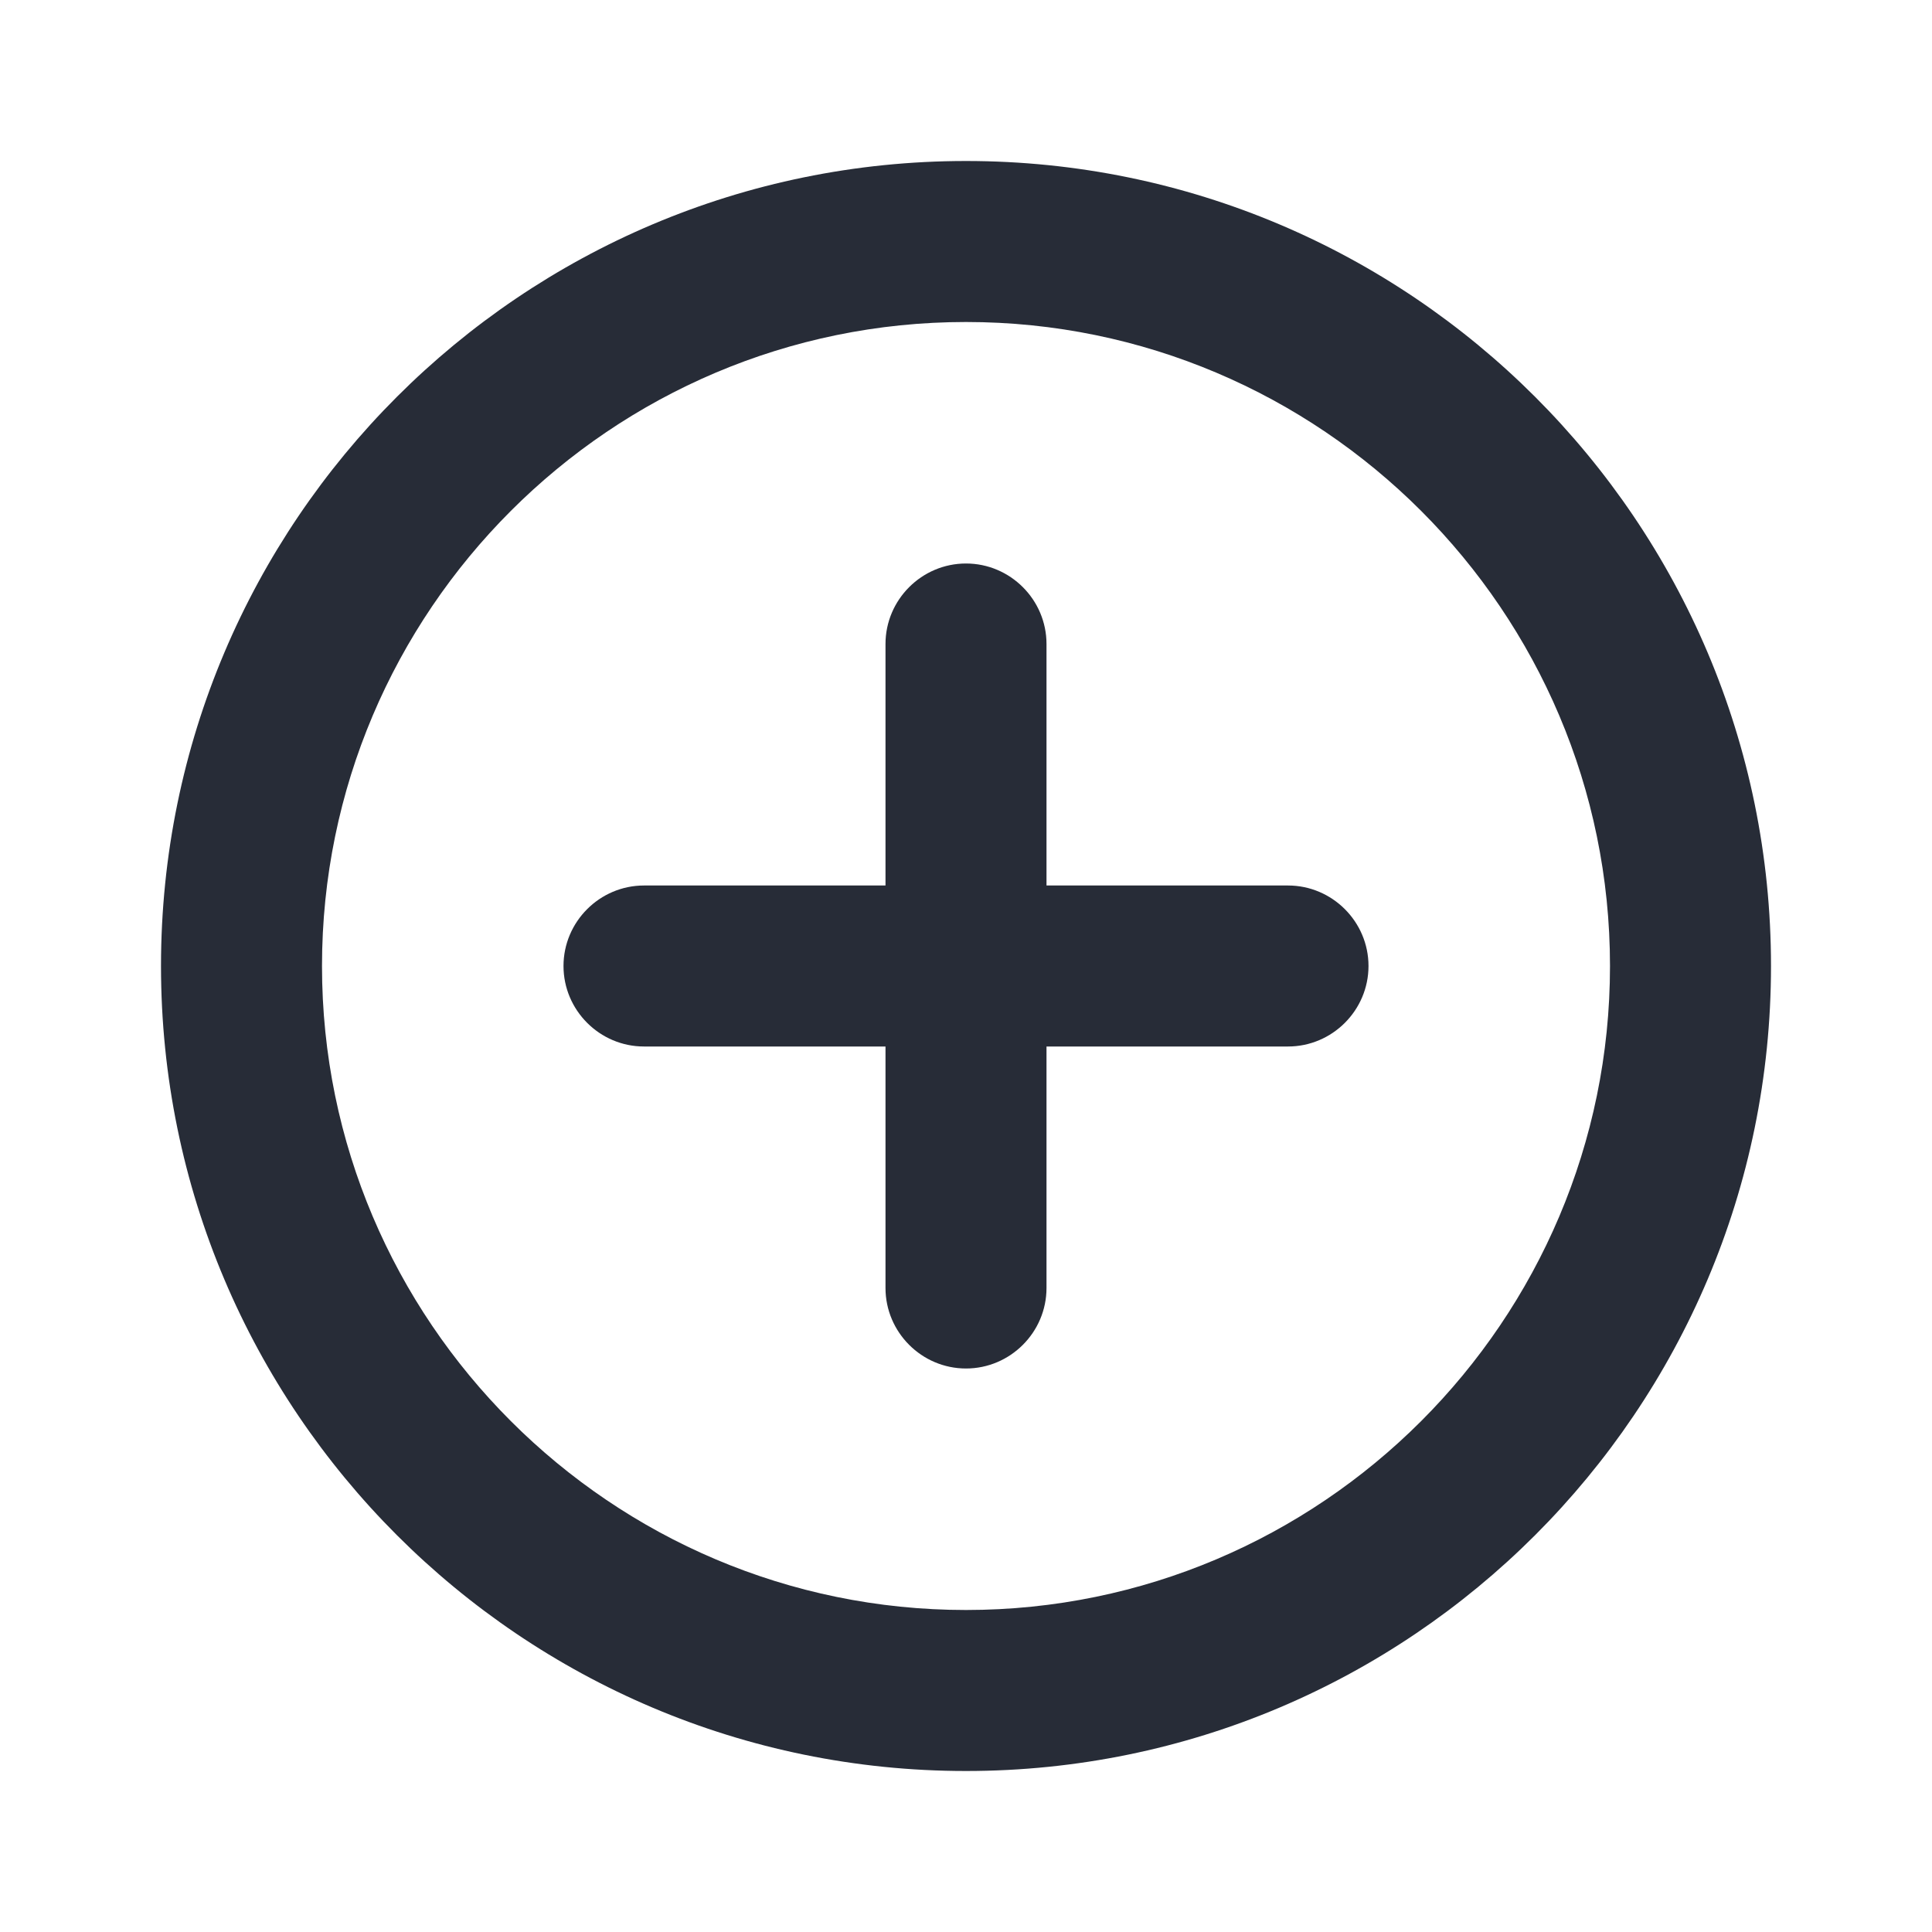
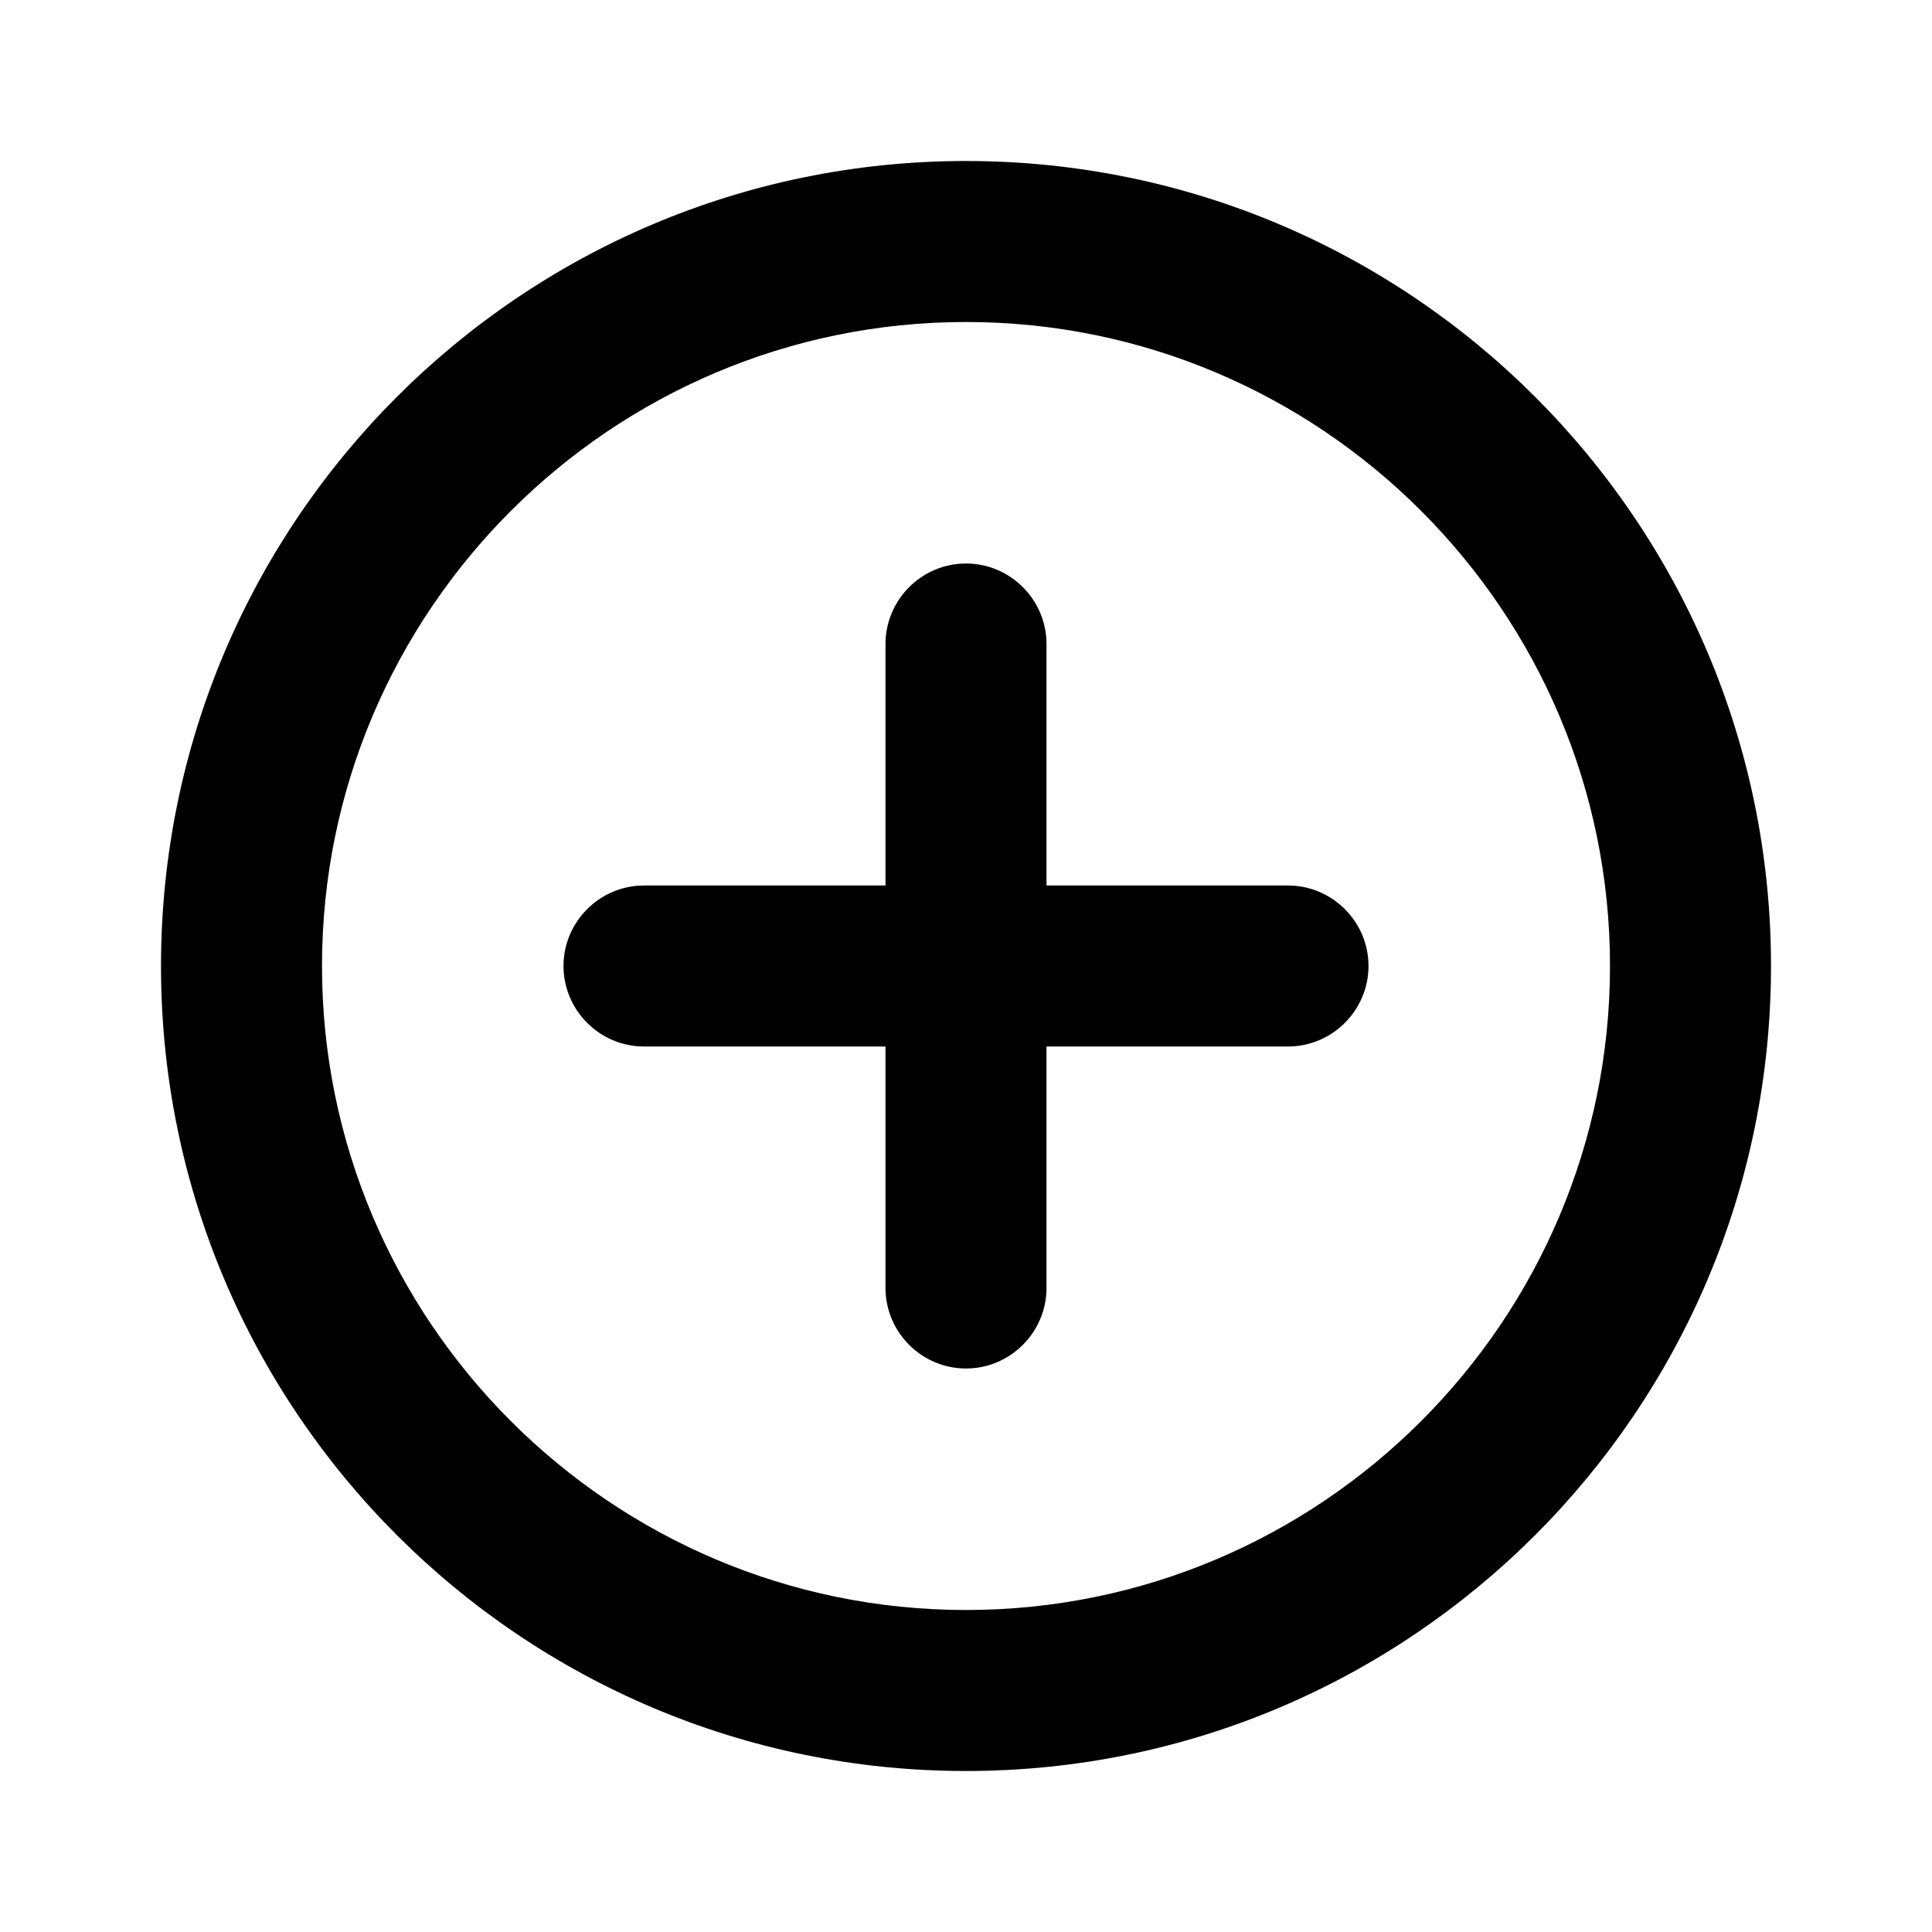
- <svg xmlns="http://www.w3.org/2000/svg" width="24" height="24" viewBox="0 0 24 24" fill="none">
-   <path d="M12 7C11.45 7 11 7.45 11 8V11H8C7.45 11 7 11.45 7 12C7 12.55 7.45 13 8 13H11V16C11 16.55 11.45 17 12 17C12.55 17 13 16.55 13 16V13H16C16.55 13 17 12.55 17 12C17 11.45 16.55 11 16 11H13V8C13 7.45 12.55 7 12 7ZM12 2C6.48 2 2 6.48 2 12C2 17.52 6.48 22 12 22C17.52 22 22 17.52 22 12C22 6.48 17.52 2 12 2ZM12 20C7.59 20 4 16.41 4 12C4 7.59 7.59 4 12 4C16.41 4 20 7.59 20 12C20 16.41 16.41 20 12 20Z" fill="#272C37" />
+ <svg xmlns="http://www.w3.org/2000/svg" width="24" height="24">
+   <path d="M12 7c-.55 0-1 .45-1 1v3H8c-.55 0-1 .45-1 1s.45 1 1 1h3v3c0 .55.45 1 1 1s1-.45 1-1v-3h3c.55 0 1-.45 1-1s-.45-1-1-1h-3V8c0-.55-.45-1-1-1Zm0-5C6.48 2 2 6.48 2 12s4.48 10 10 10 10-4.48 10-10S17.52 2 12 2Zm0 18c-4.41 0-8-3.59-8-8s3.59-8 8-8 8 3.59 8 8-3.59 8-8 8Z" />
</svg>
